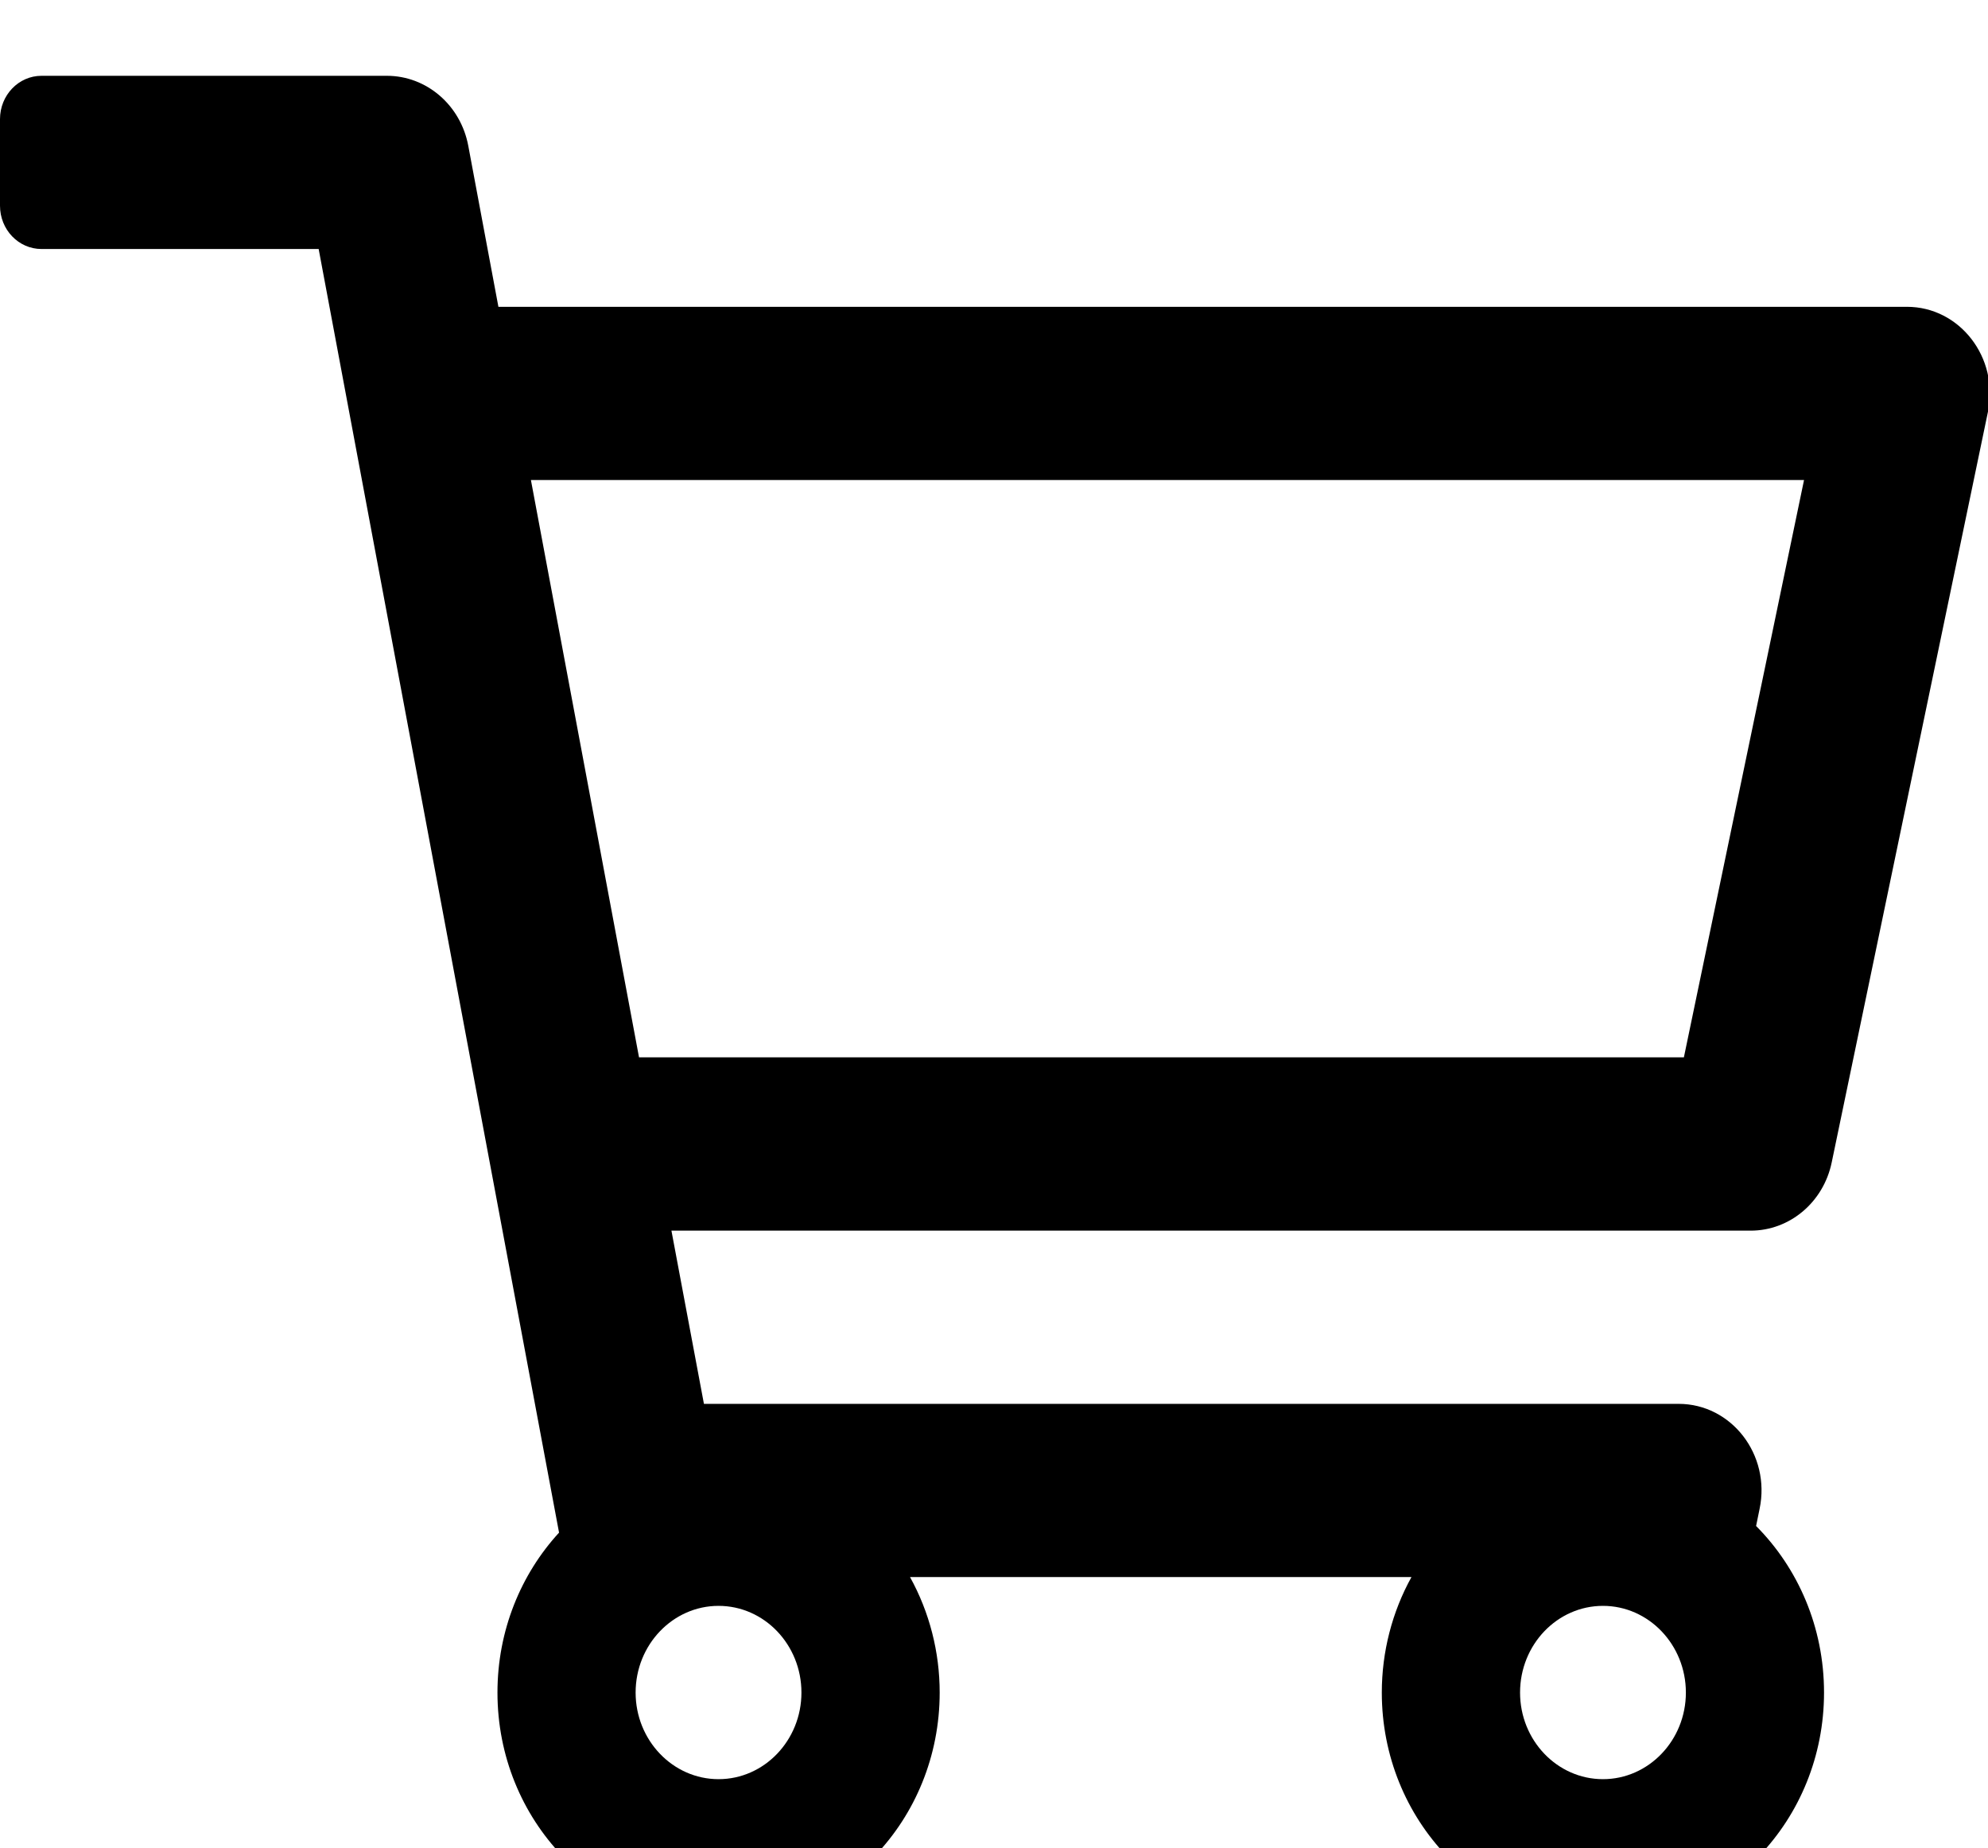
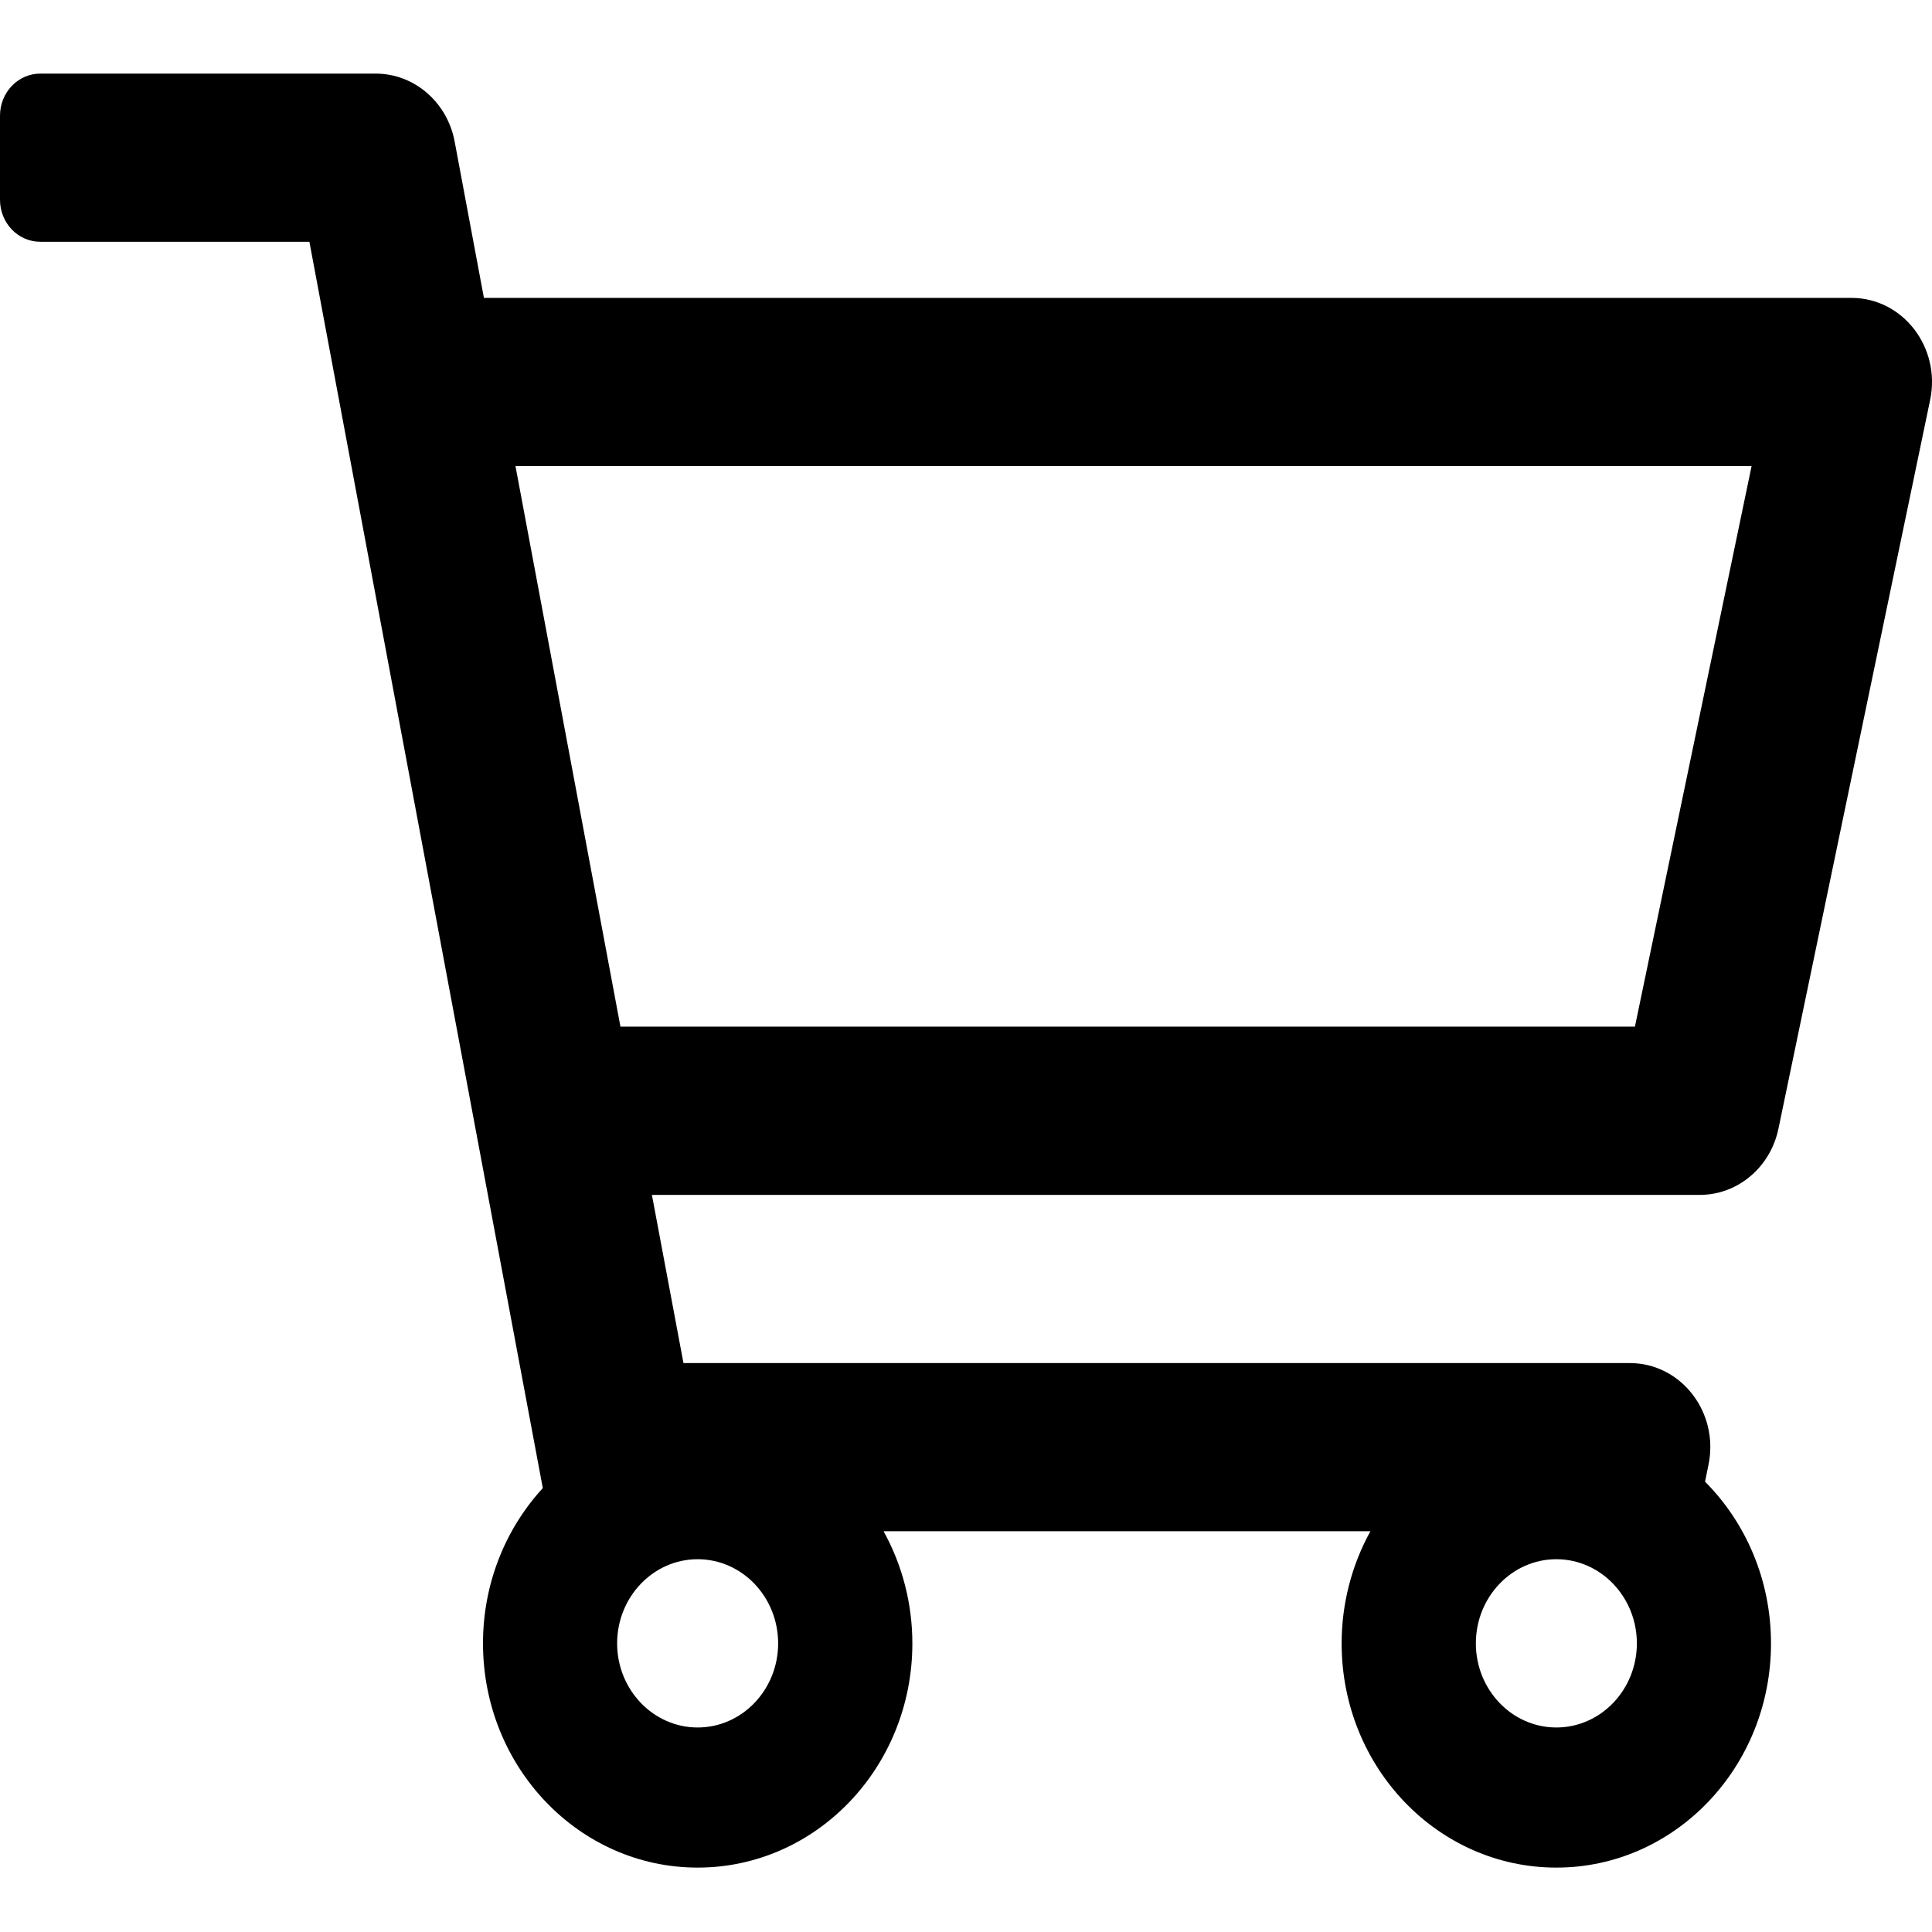
- <svg xmlns="http://www.w3.org/2000/svg" width="100%" height="100%">
+ <svg xmlns="http://www.w3.org/2000/svg" width="100%" height="100%" viewBox="0 0 21 21">
  <path d="M20.125 3.238H5.26L4.942 1.539C4.862 1.11 4.502 0.8 4.083 0.8H0.438C0.196 0.8 0 1.005 0 1.257V2.171C0 2.424 0.196 2.628 0.438 2.628H3.363L5.9 16.175C5.498 16.613 5.25 17.207 5.25 17.863C5.25 19.209 6.295 20.3 7.583 20.3C8.872 20.3 9.917 19.209 9.917 17.863C9.917 17.435 9.809 17.014 9.604 16.644H14.896C14.691 17.014 14.583 17.435 14.583 17.863C14.583 19.209 15.628 20.3 16.917 20.3C18.205 20.3 19.25 19.209 19.25 17.863C19.25 17.172 18.975 16.549 18.533 16.105L18.57 15.924C18.689 15.354 18.274 14.816 17.715 14.816H7.429L7.086 12.988H18.476C18.888 12.988 19.244 12.688 19.331 12.268L20.98 4.346C21.098 3.776 20.683 3.238 20.125 3.238ZM7.583 18.777C7.101 18.777 6.708 18.367 6.708 17.863C6.708 17.358 7.101 16.948 7.583 16.948C8.066 16.948 8.458 17.358 8.458 17.863C8.458 18.367 8.066 18.777 7.583 18.777ZM16.917 18.777C16.434 18.777 16.042 18.367 16.042 17.863C16.042 17.358 16.434 16.948 16.917 16.948C17.399 16.948 17.792 17.358 17.792 17.863C17.792 18.367 17.399 18.777 16.917 18.777ZM17.771 11.159H6.744L5.603 5.066H19.039L17.771 11.159Z" fill="currentColor" />
</svg>
